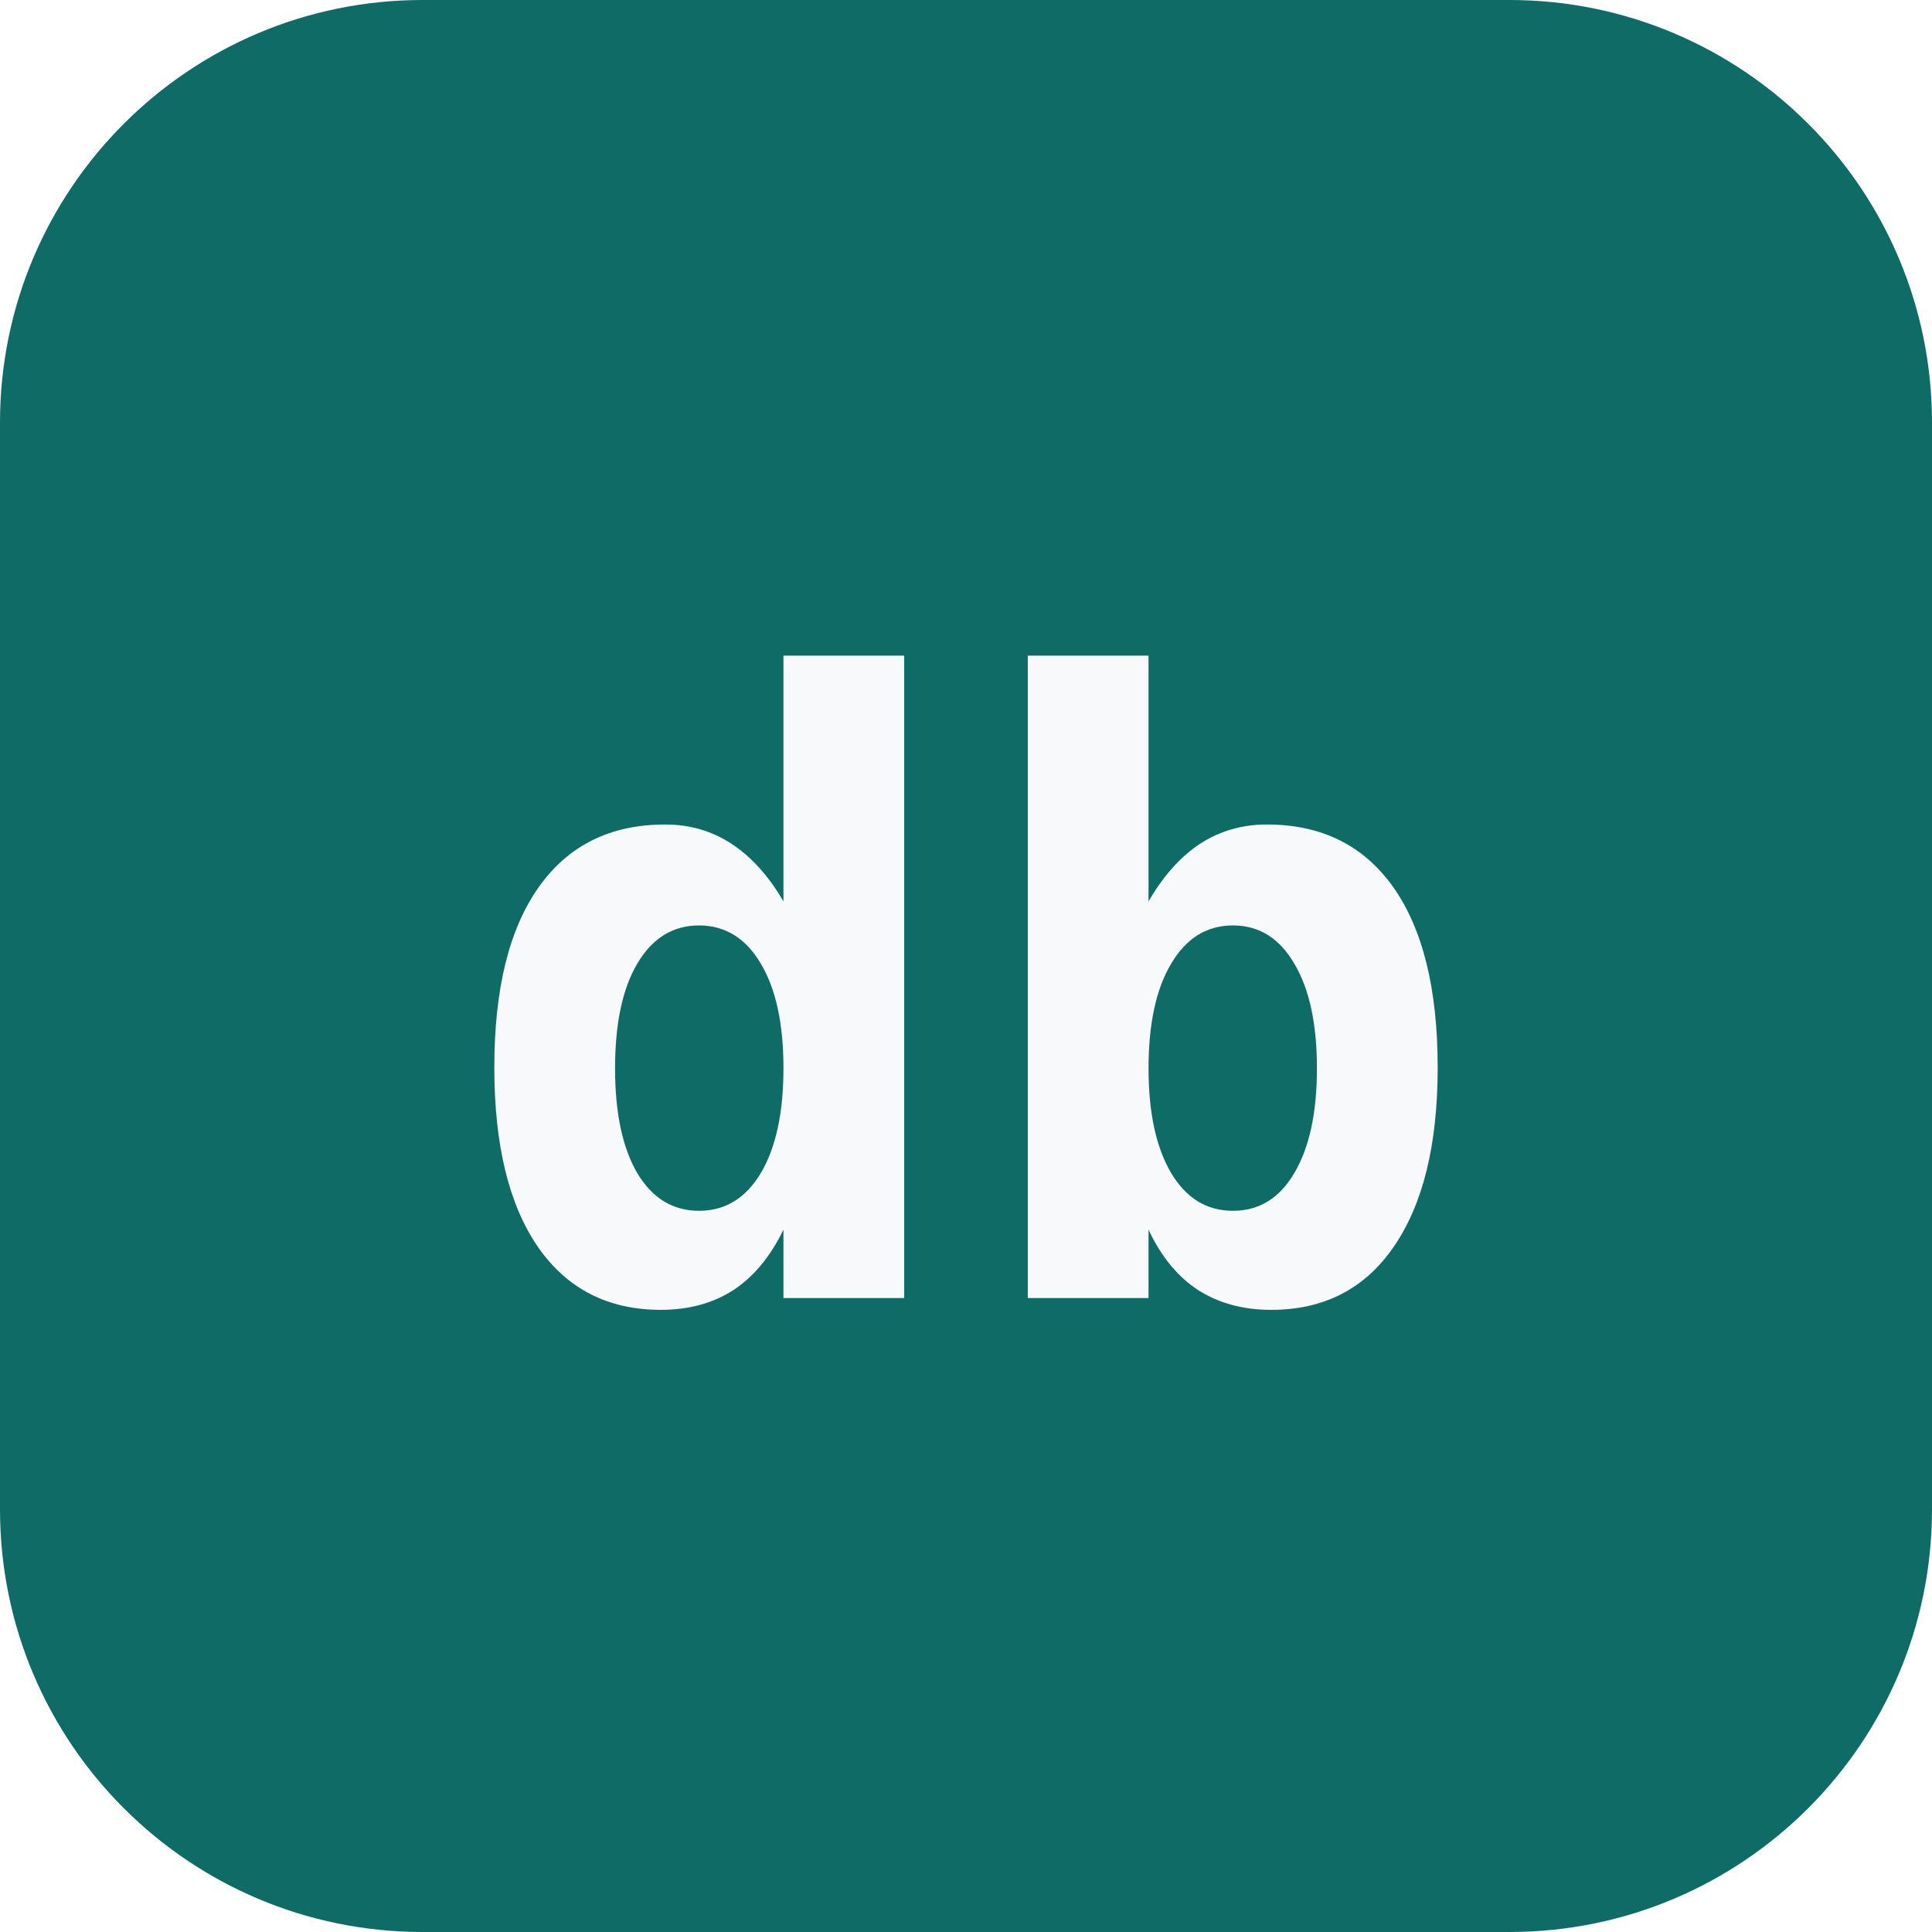
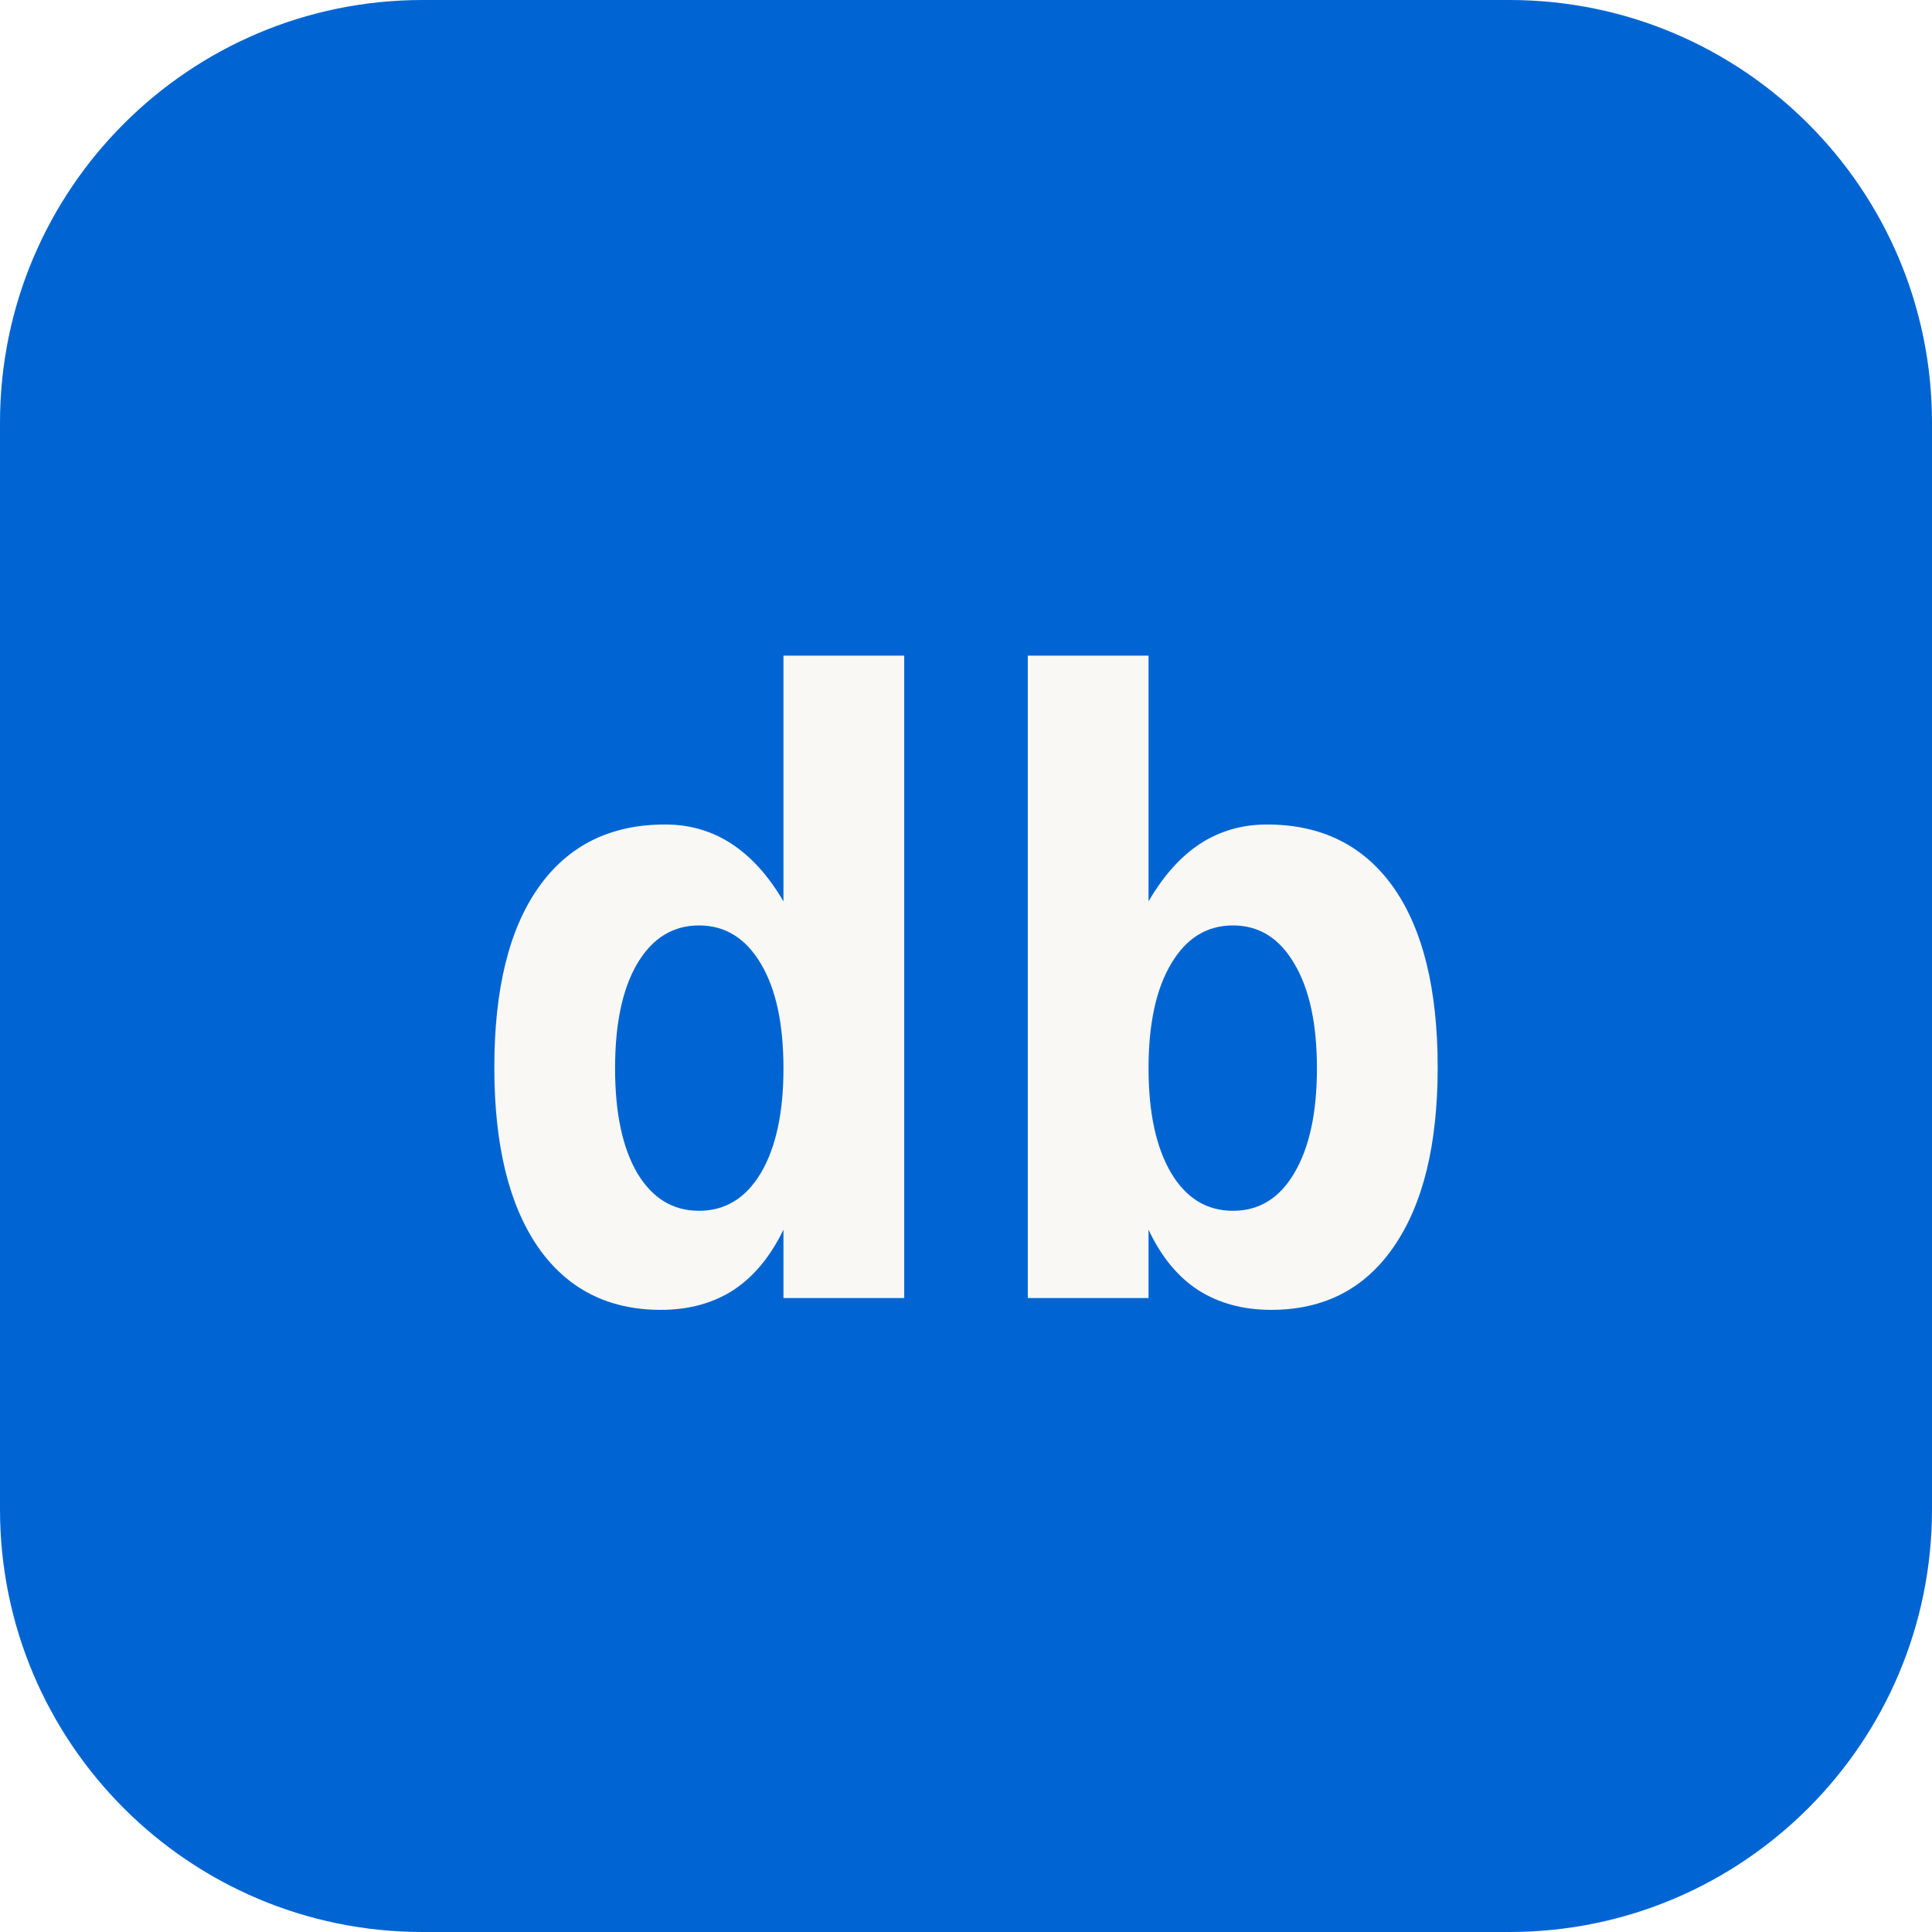
<svg xmlns="http://www.w3.org/2000/svg" viewBox="0 0 64 64">
-   <rect width="64" height="64" rx="14" fill="#0E6B66" />
-   <text x="32" y="43" font-family="ui-monospace, 'SF Mono', Menlo, Consolas, monospace" font-size="28" font-weight="700" fill="#F7F9FB" text-anchor="middle">db</text>
+   <rect width="64" height="64" rx="14" fill="#0065D2" />
+   <text x="32" y="43" font-family="ui-monospace, 'SF Mono', Menlo, Consolas, monospace" font-size="28" font-weight="700" fill="#F9F8F5" text-anchor="middle">db</text>
</svg>
